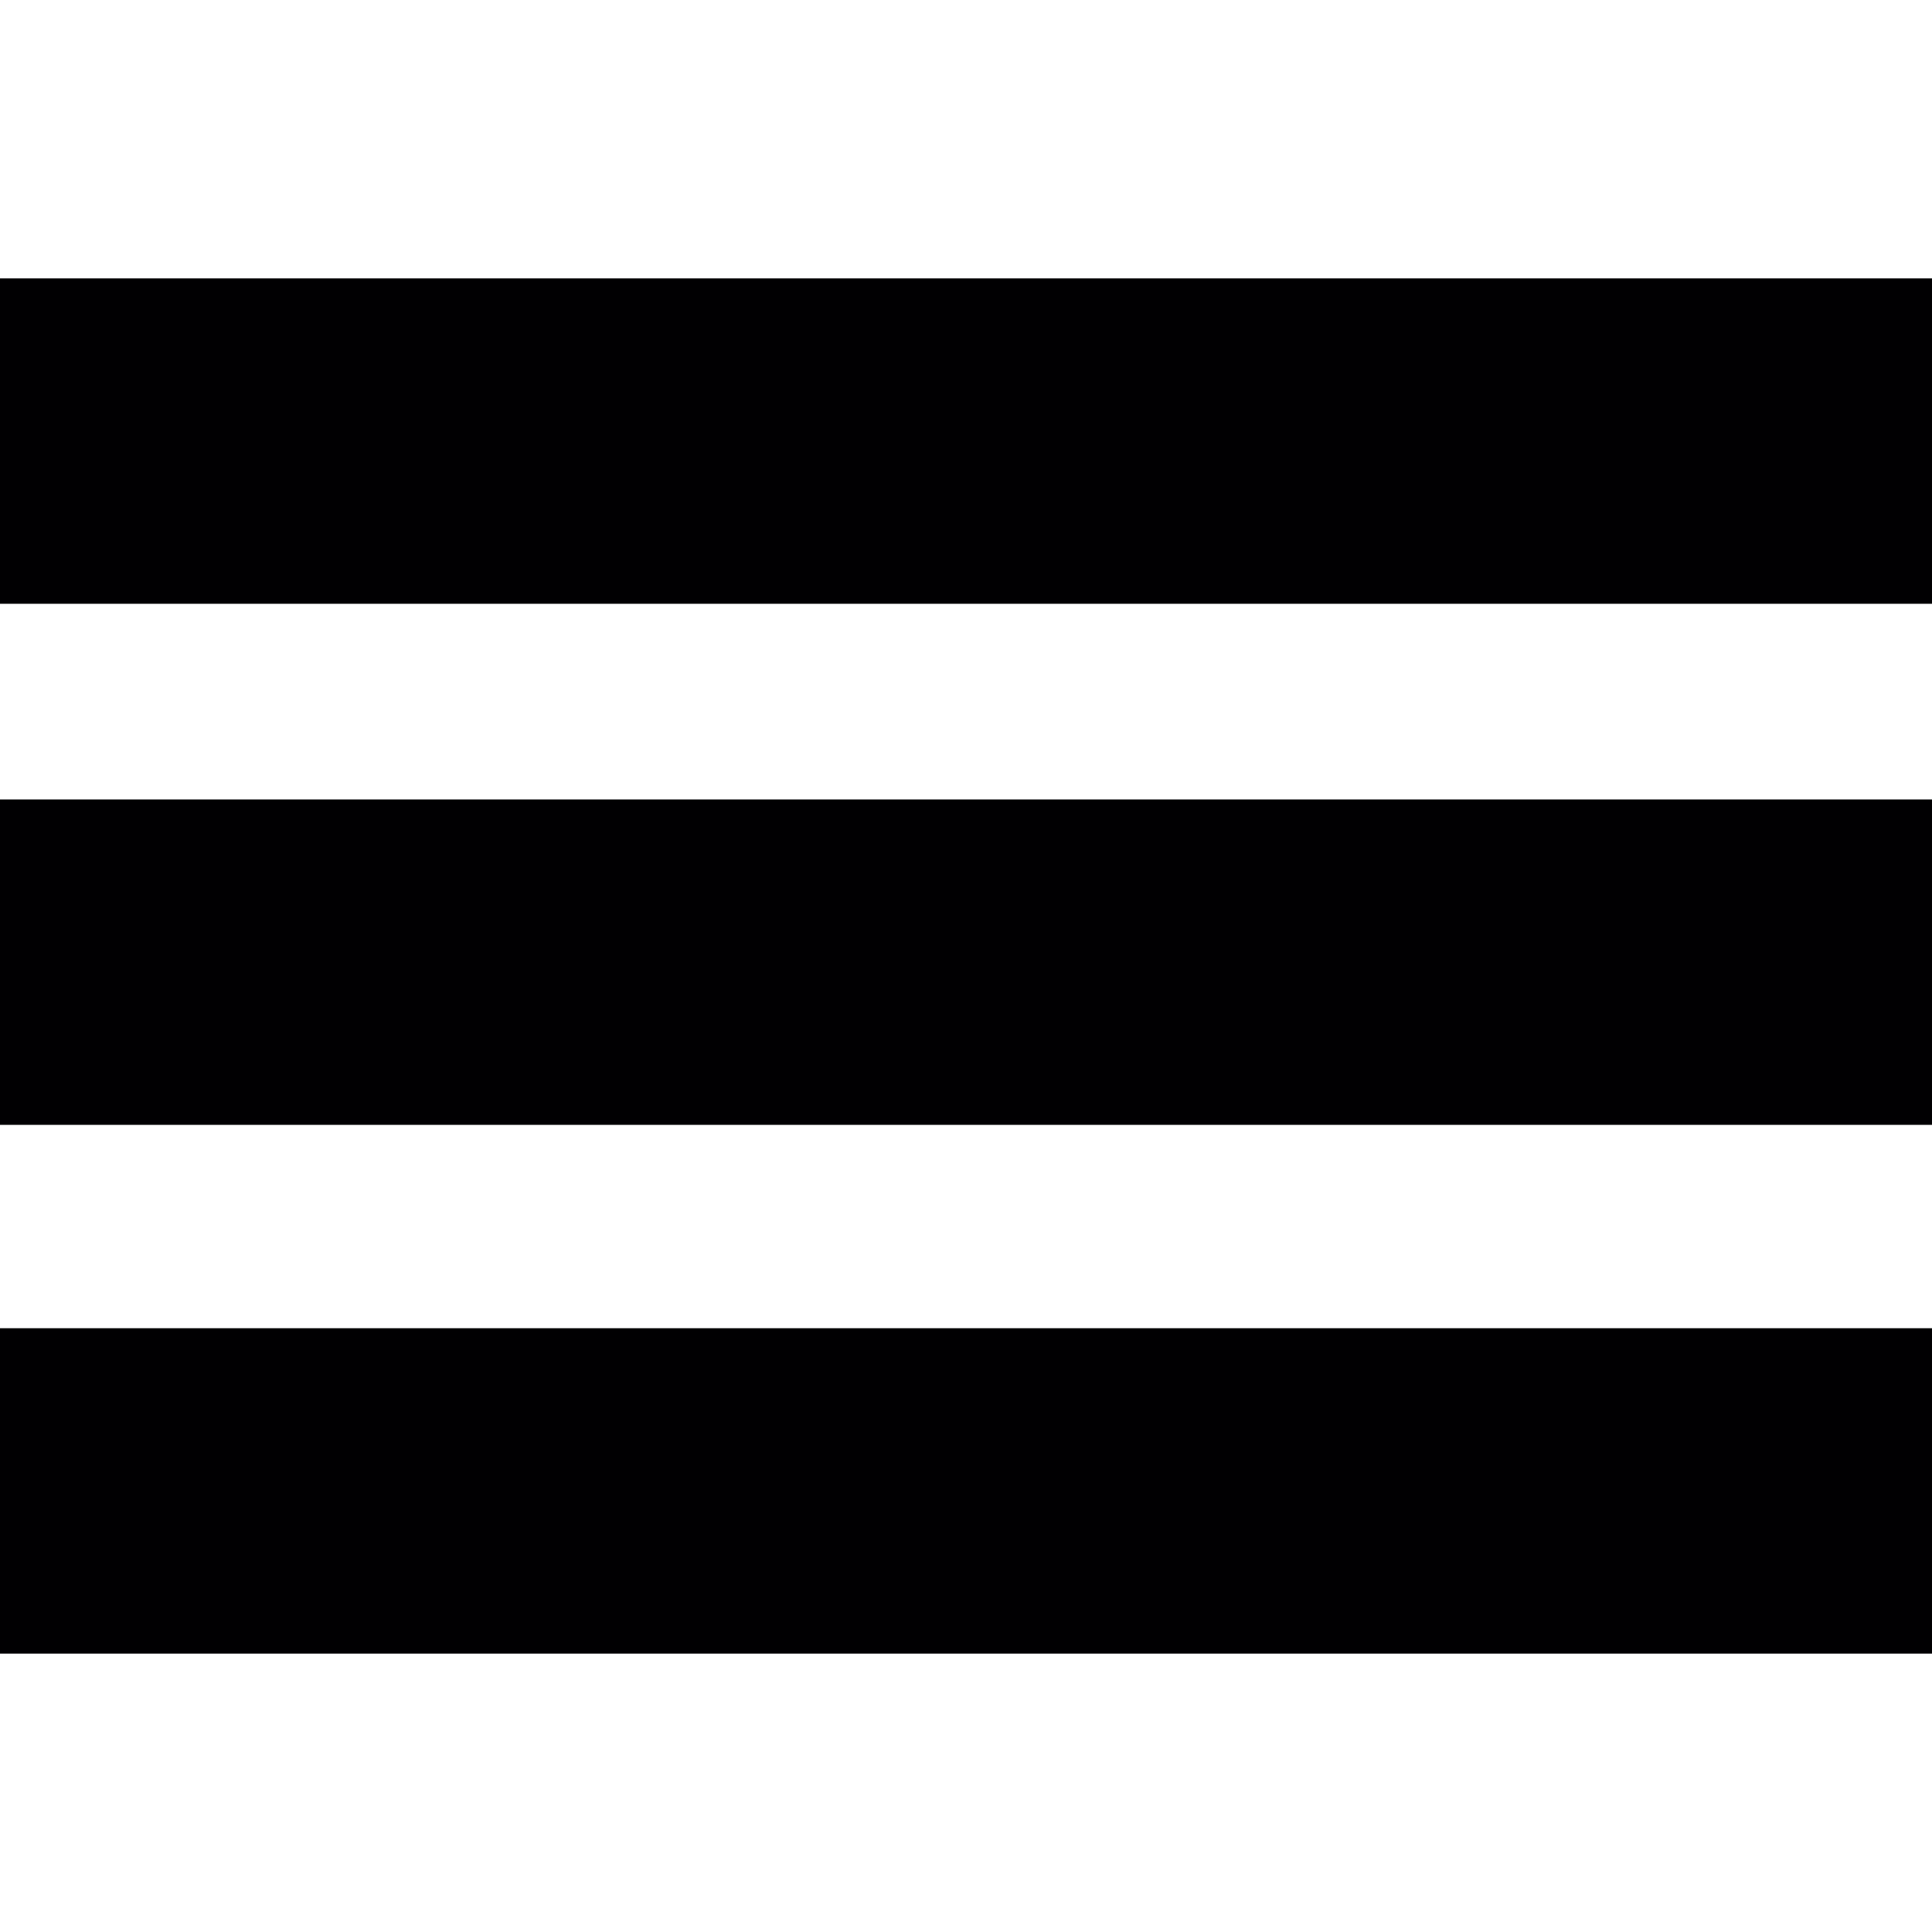
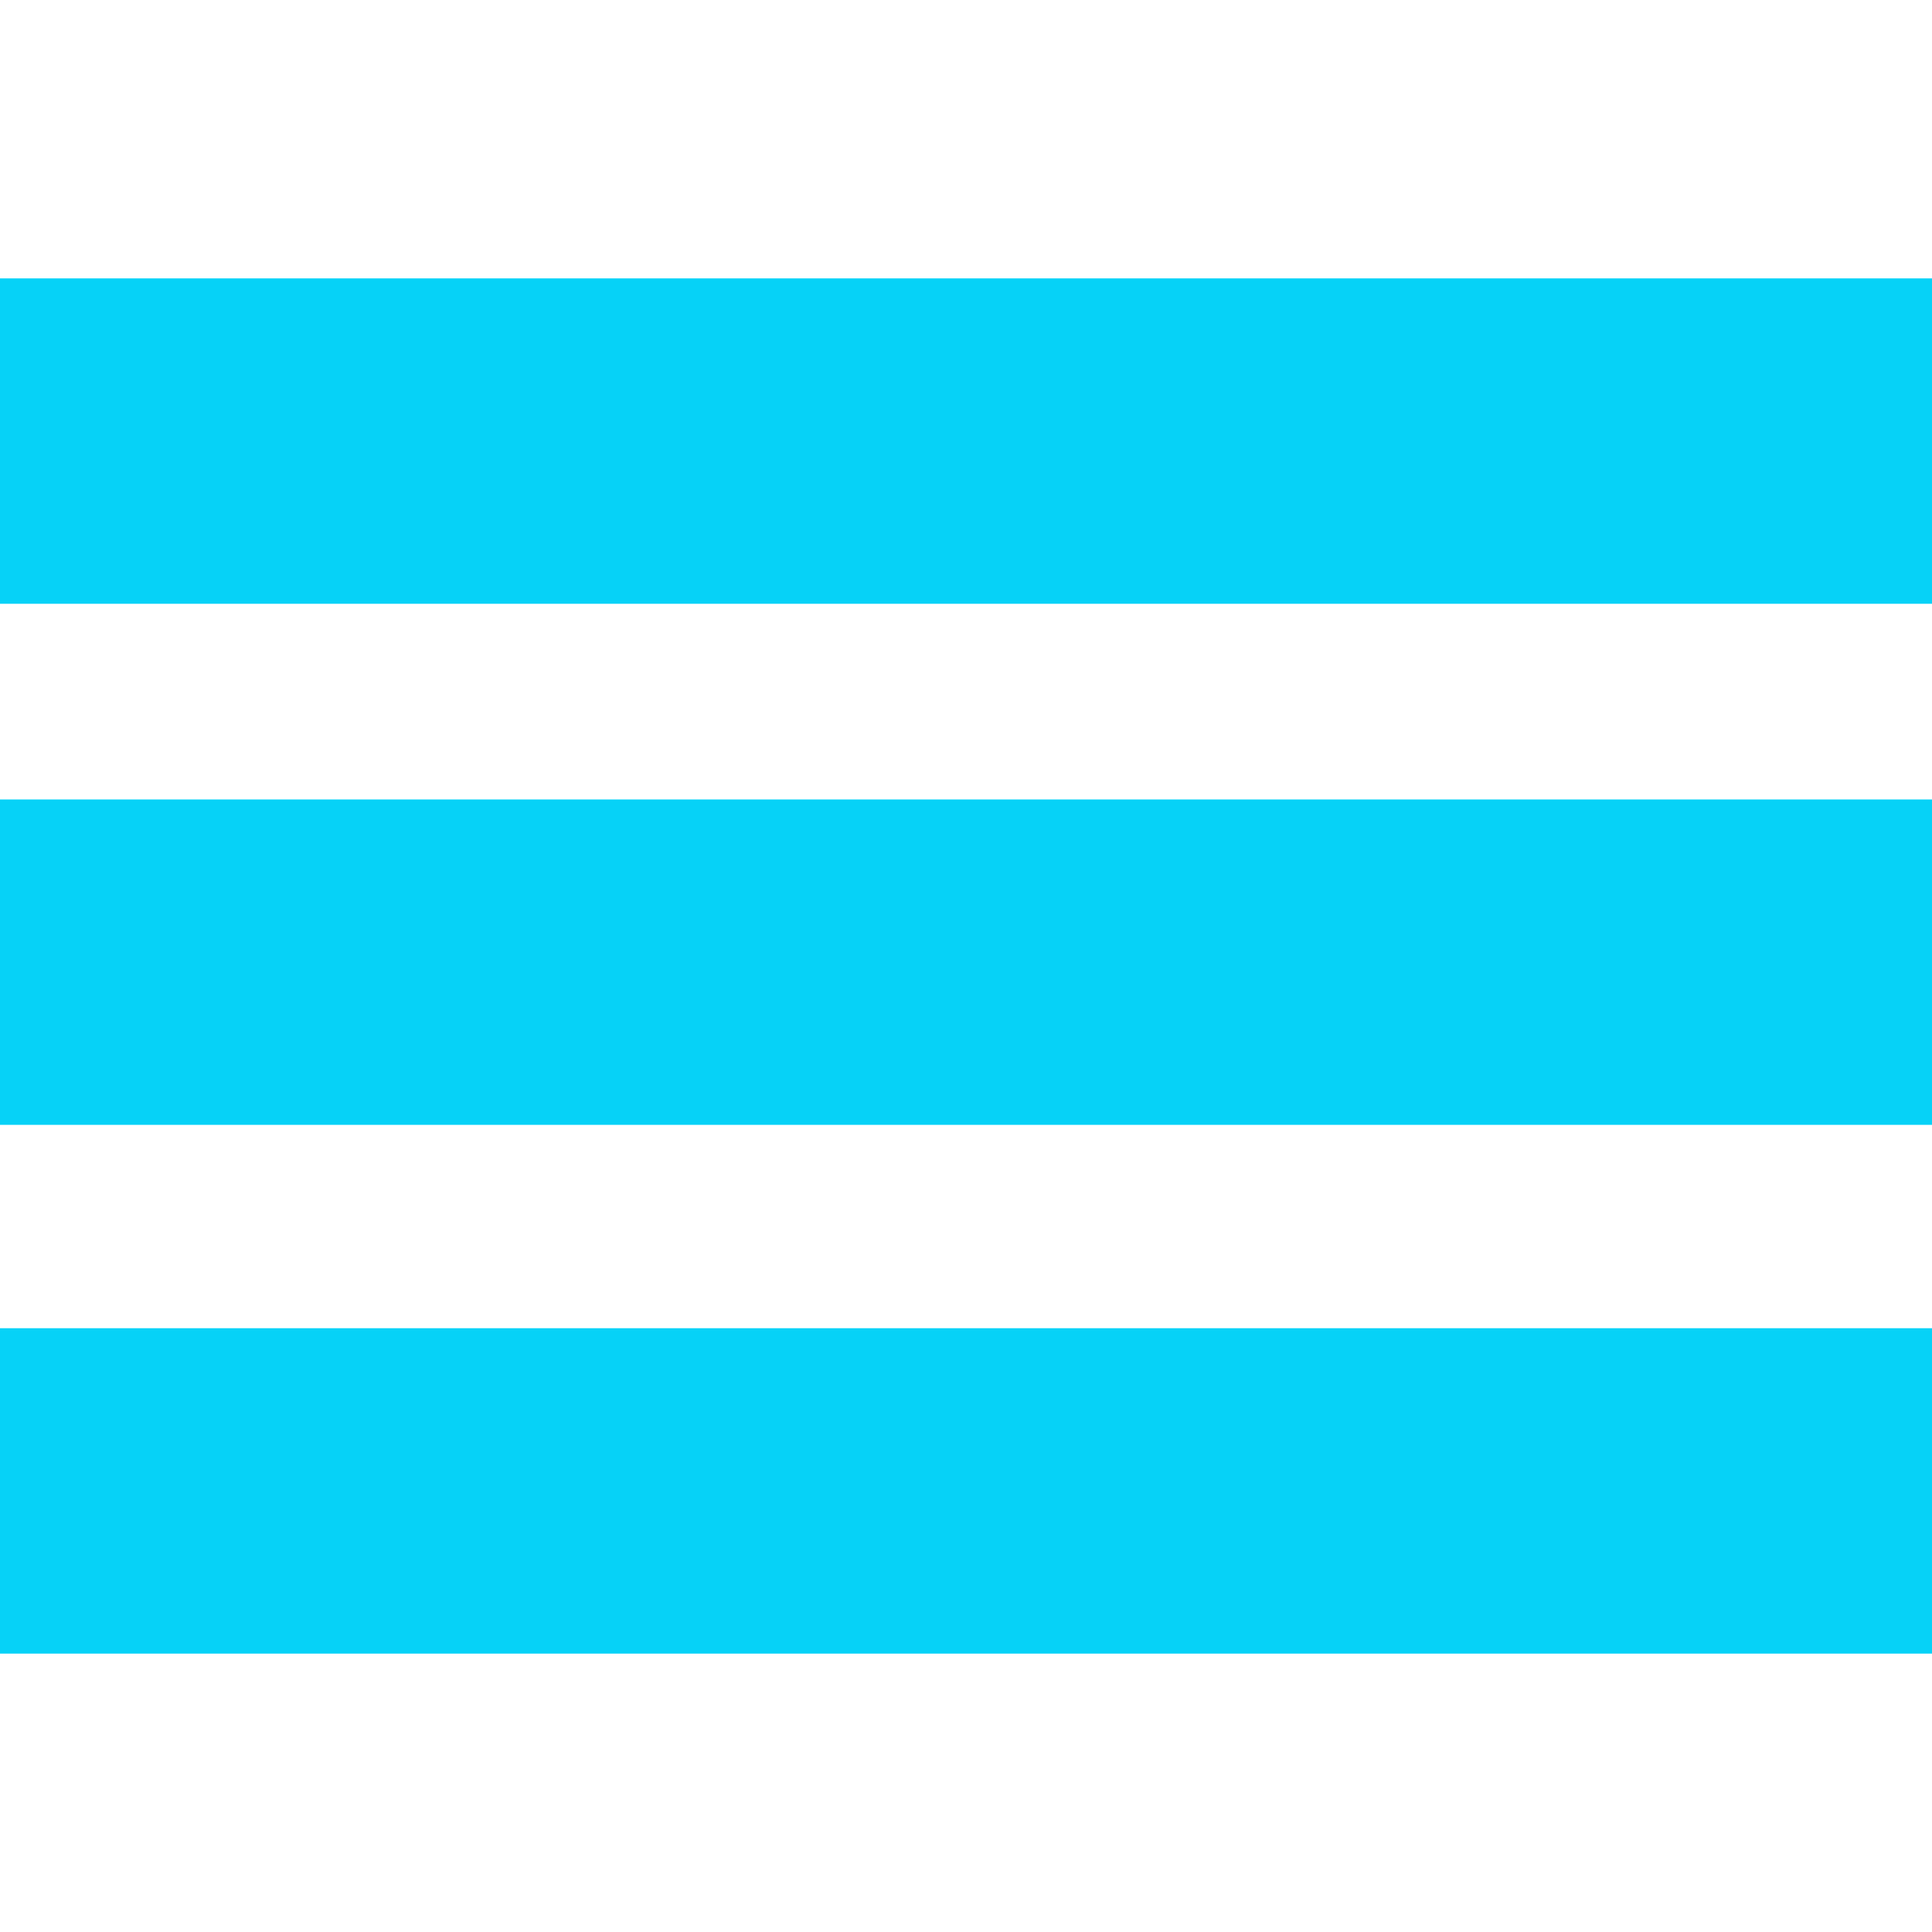
<svg xmlns="http://www.w3.org/2000/svg" version="1.1" id="Capa_1" viewBox="0 0 283.426 283.426" xml:space="preserve">
  <g>
-     <rect x="0" y="40.84" style="fill:#010002;" width="283.426" height="47.735" />
-     <rect x="0" y="117.282" style="fill:#010002;" width="283.426" height="47.735" />
-     <rect x="0" y="194.851" style="fill:#010002;" width="283.426" height="47.735" />
+     <rect x="0" y="40.84" style="fill:#06d2f7;" width="283.426" height="47.735" />
+     <rect x="0" y="117.282" style="fill:#06d2f7;" width="283.426" height="47.735" />
+     <rect x="0" y="194.851" style="fill:#06d2f7;" width="283.426" height="47.735" />
  </g>
</svg>
